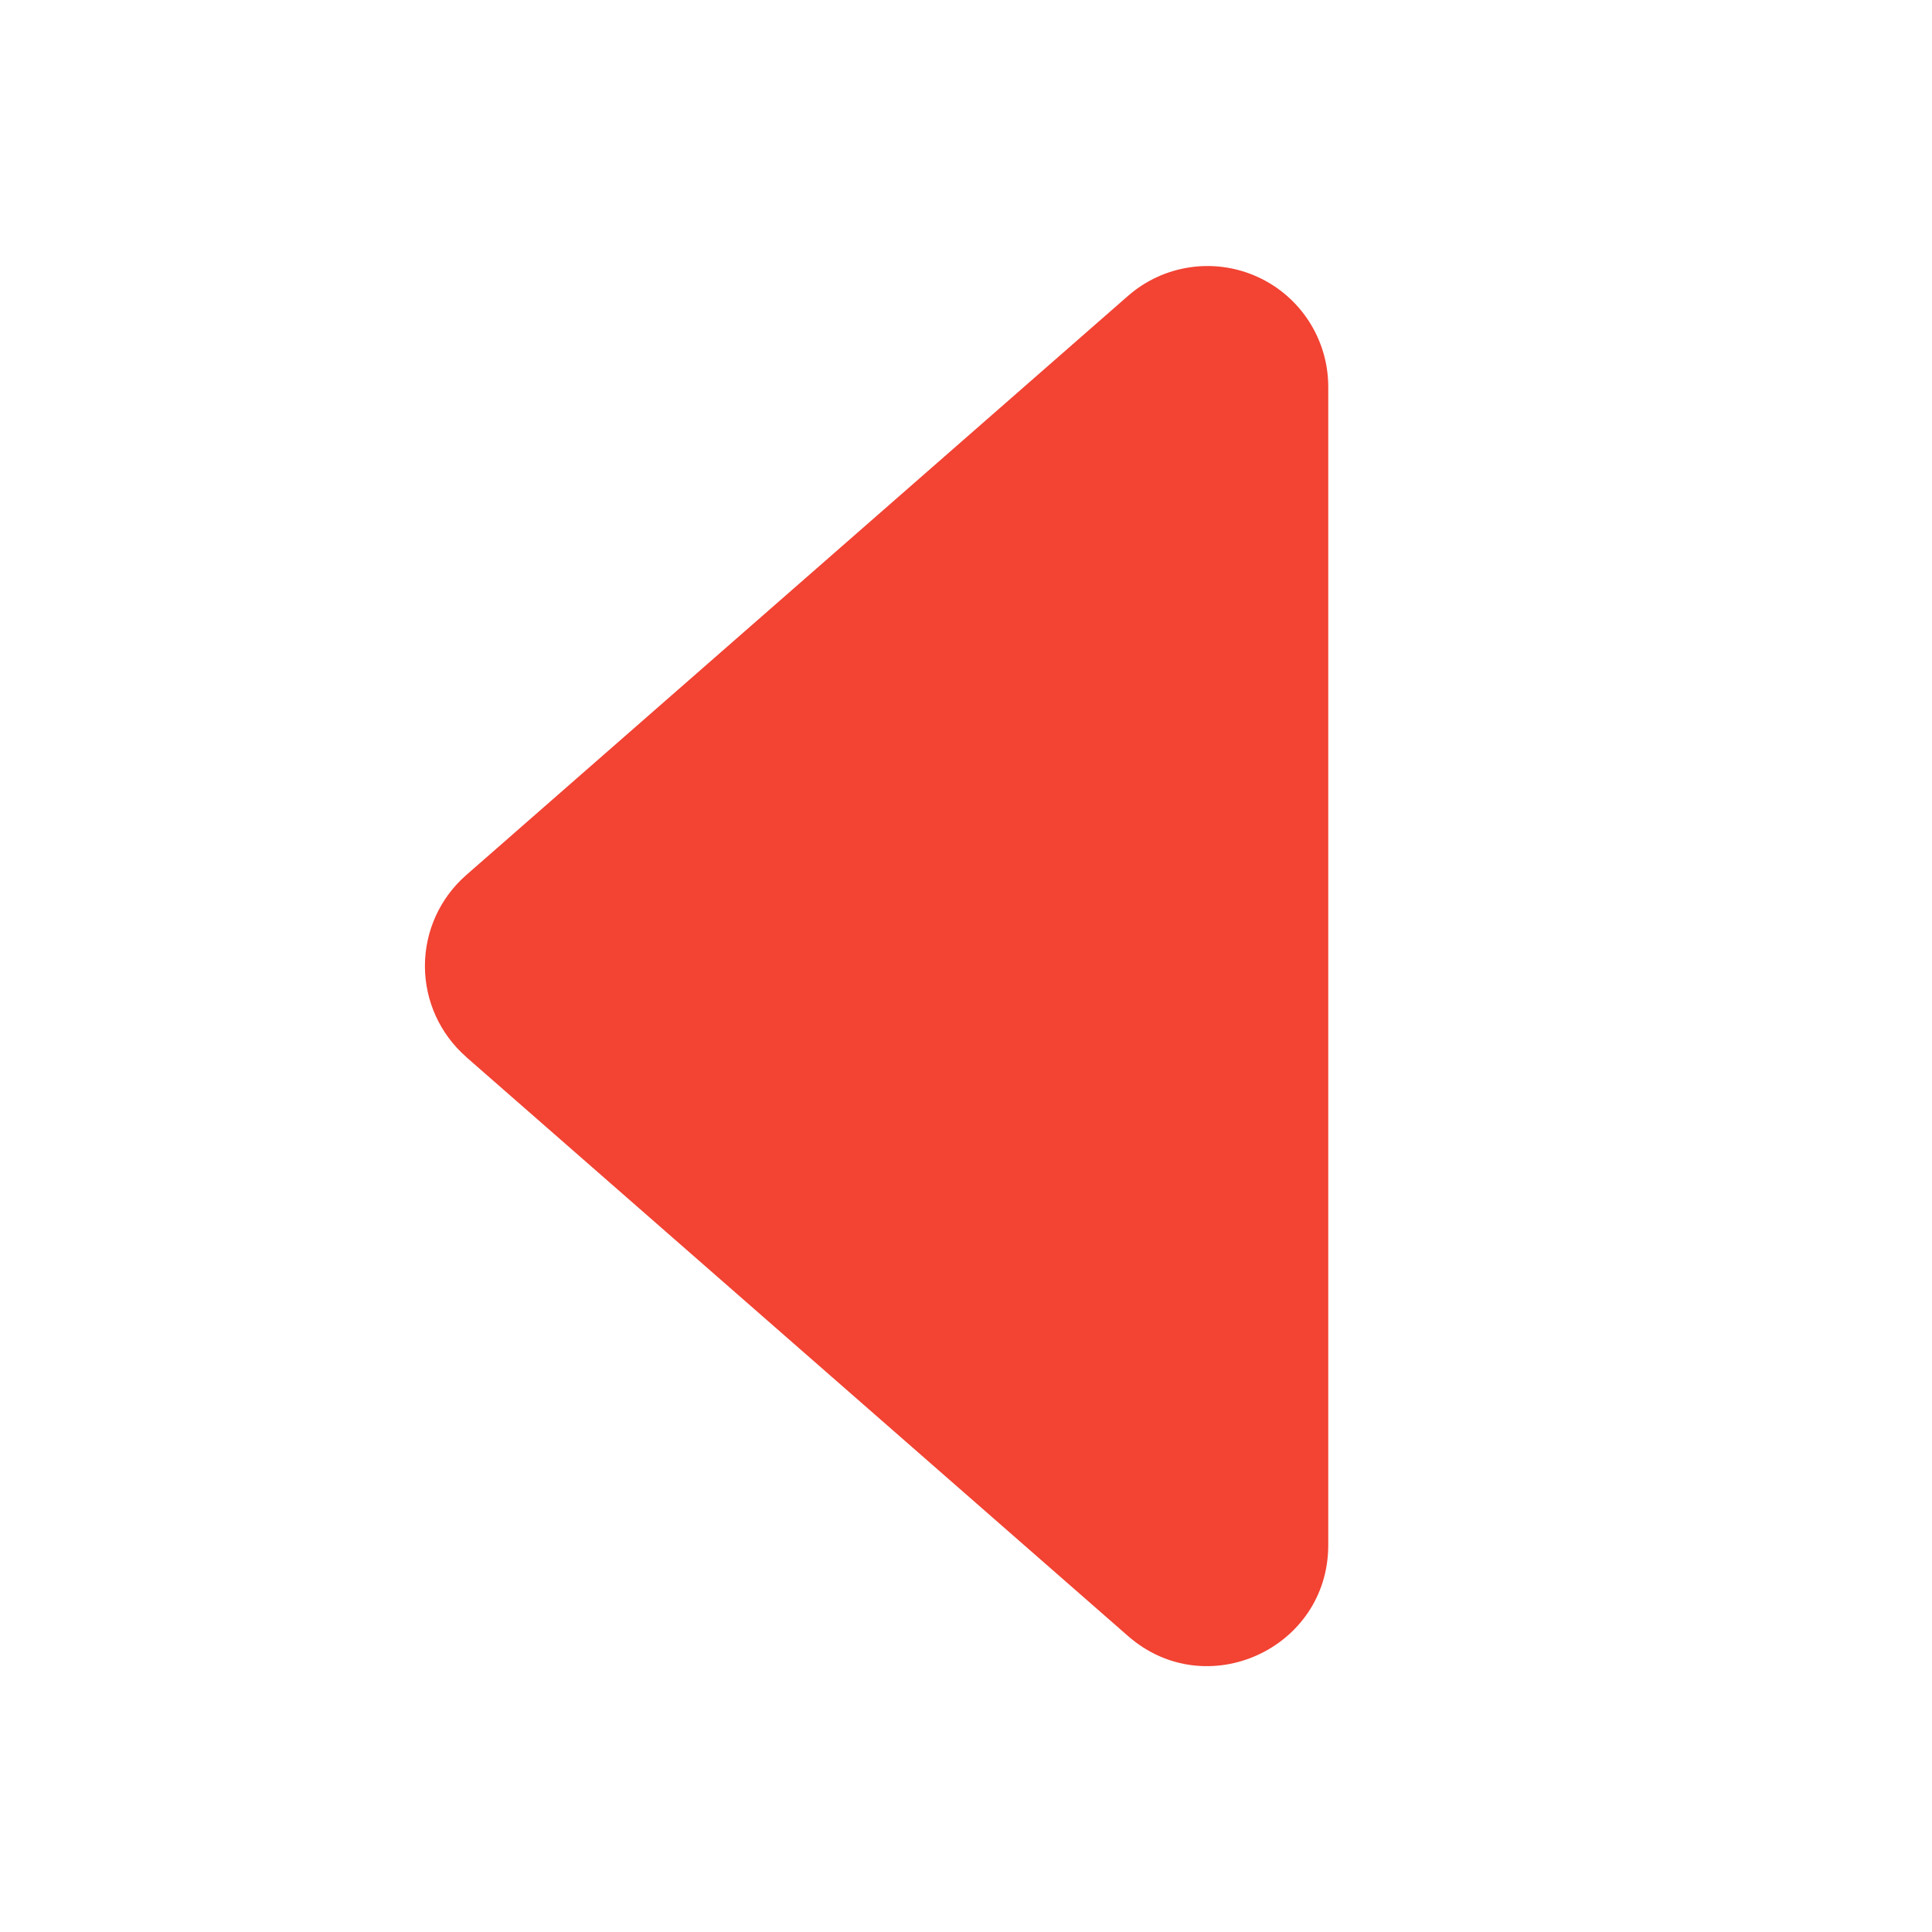
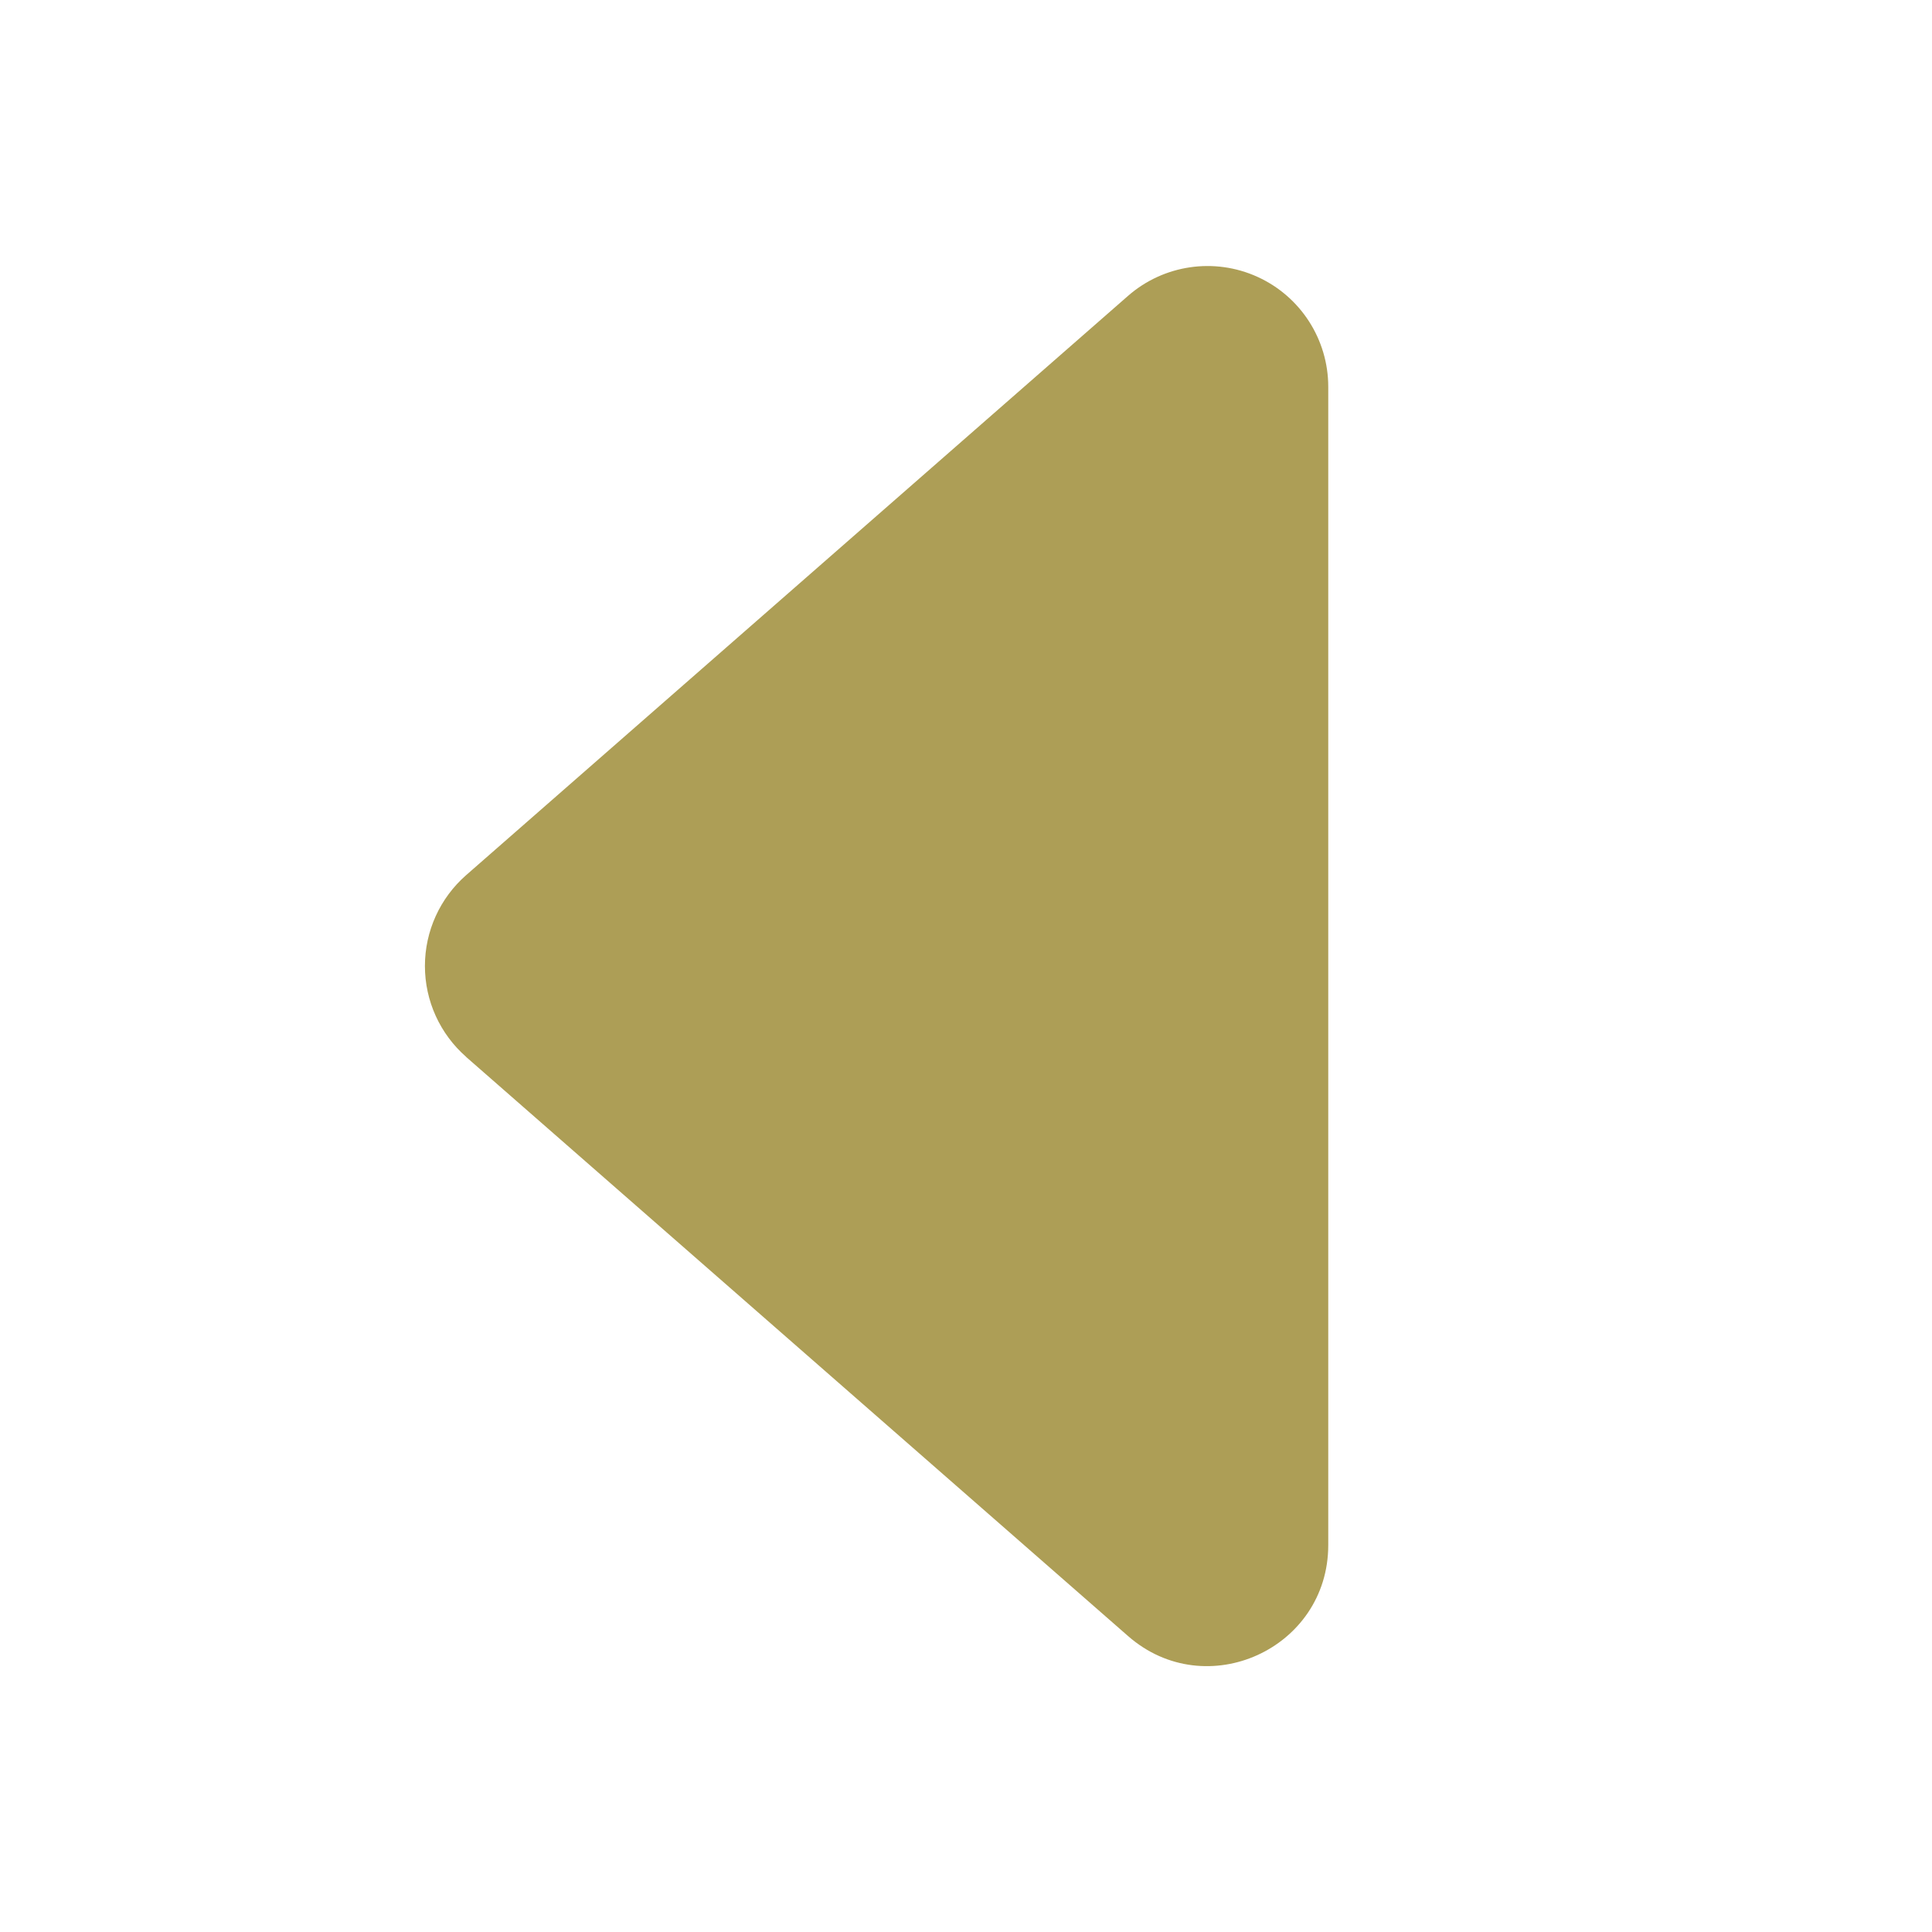
- <svg xmlns="http://www.w3.org/2000/svg" width="16" height="16" fill="#F24333" class="bi bi-caret-left-fill" viewBox="0 0 16 16">
+ <svg xmlns="http://www.w3.org/2000/svg" width="16" height="16" fill="#ad9e56" class="bi bi-caret-left-fill" viewBox="0 0 16 16">
  <path d="m3.86 8.753 5.482 4.796c.646.566 1.658.106 1.658-.753V3.204a1 1 0 0 0-1.659-.753l-5.48 4.796a1 1 0 0 0 0 1.506z" />
</svg>
